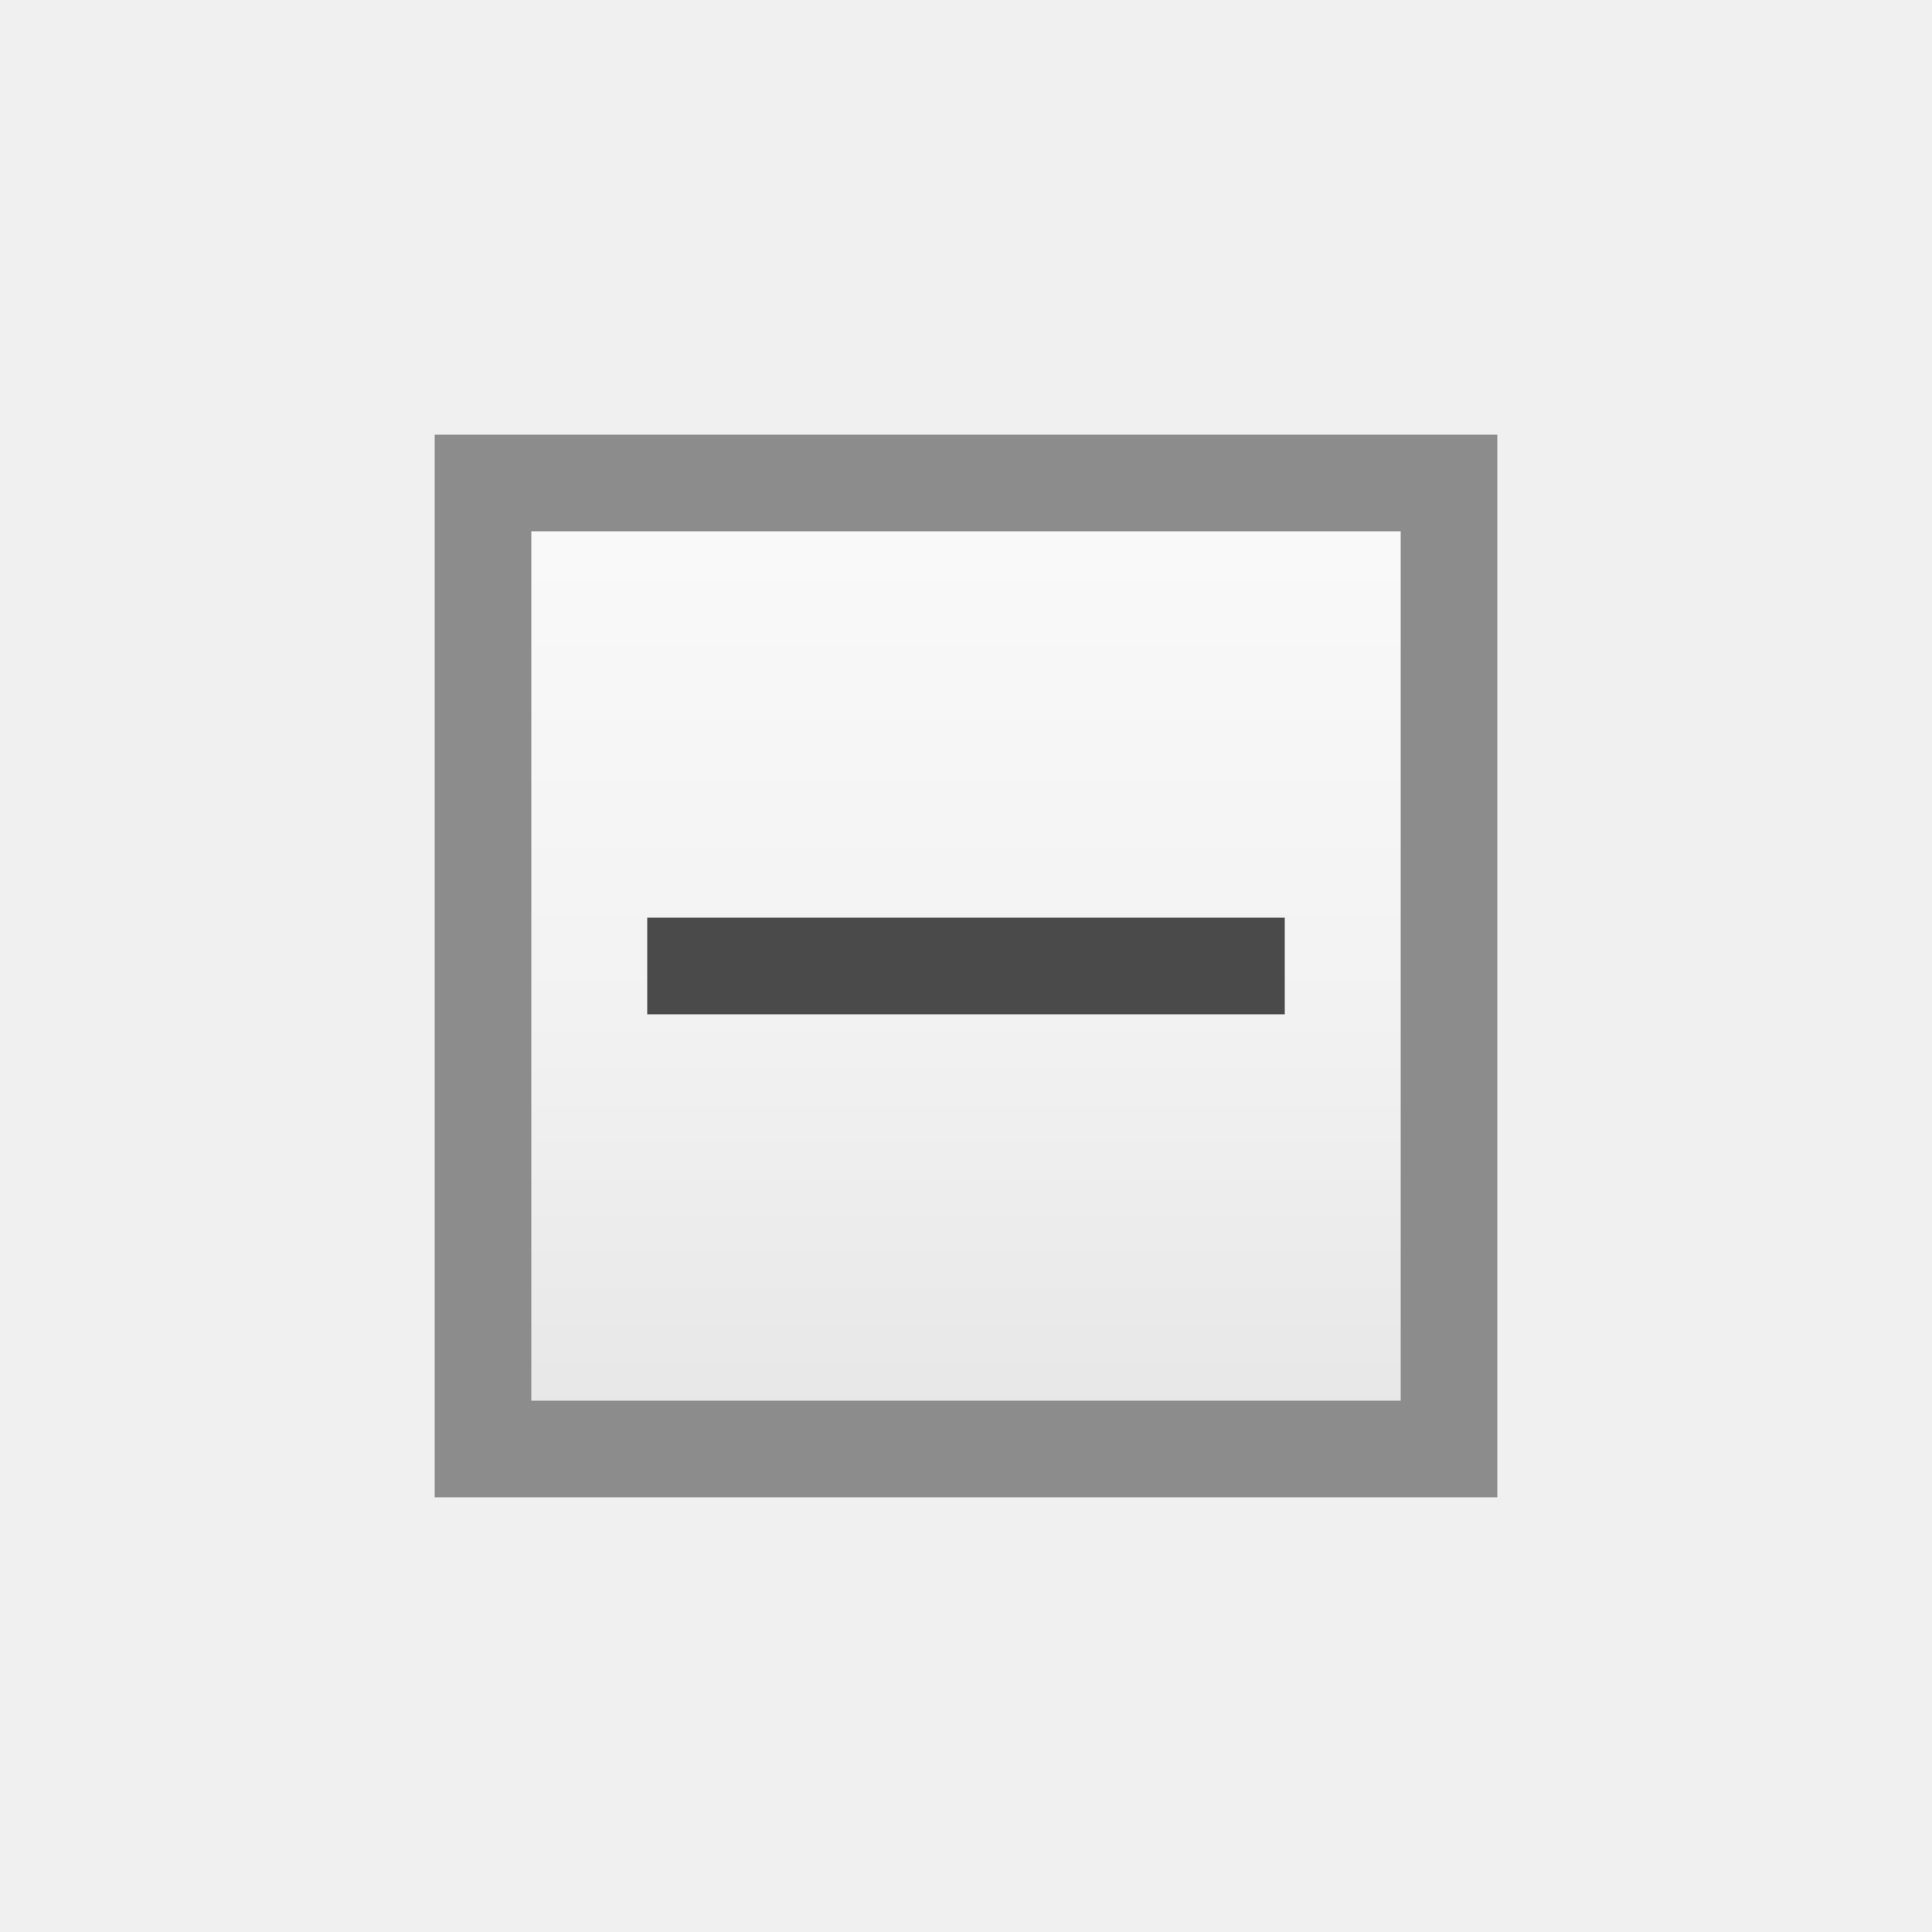
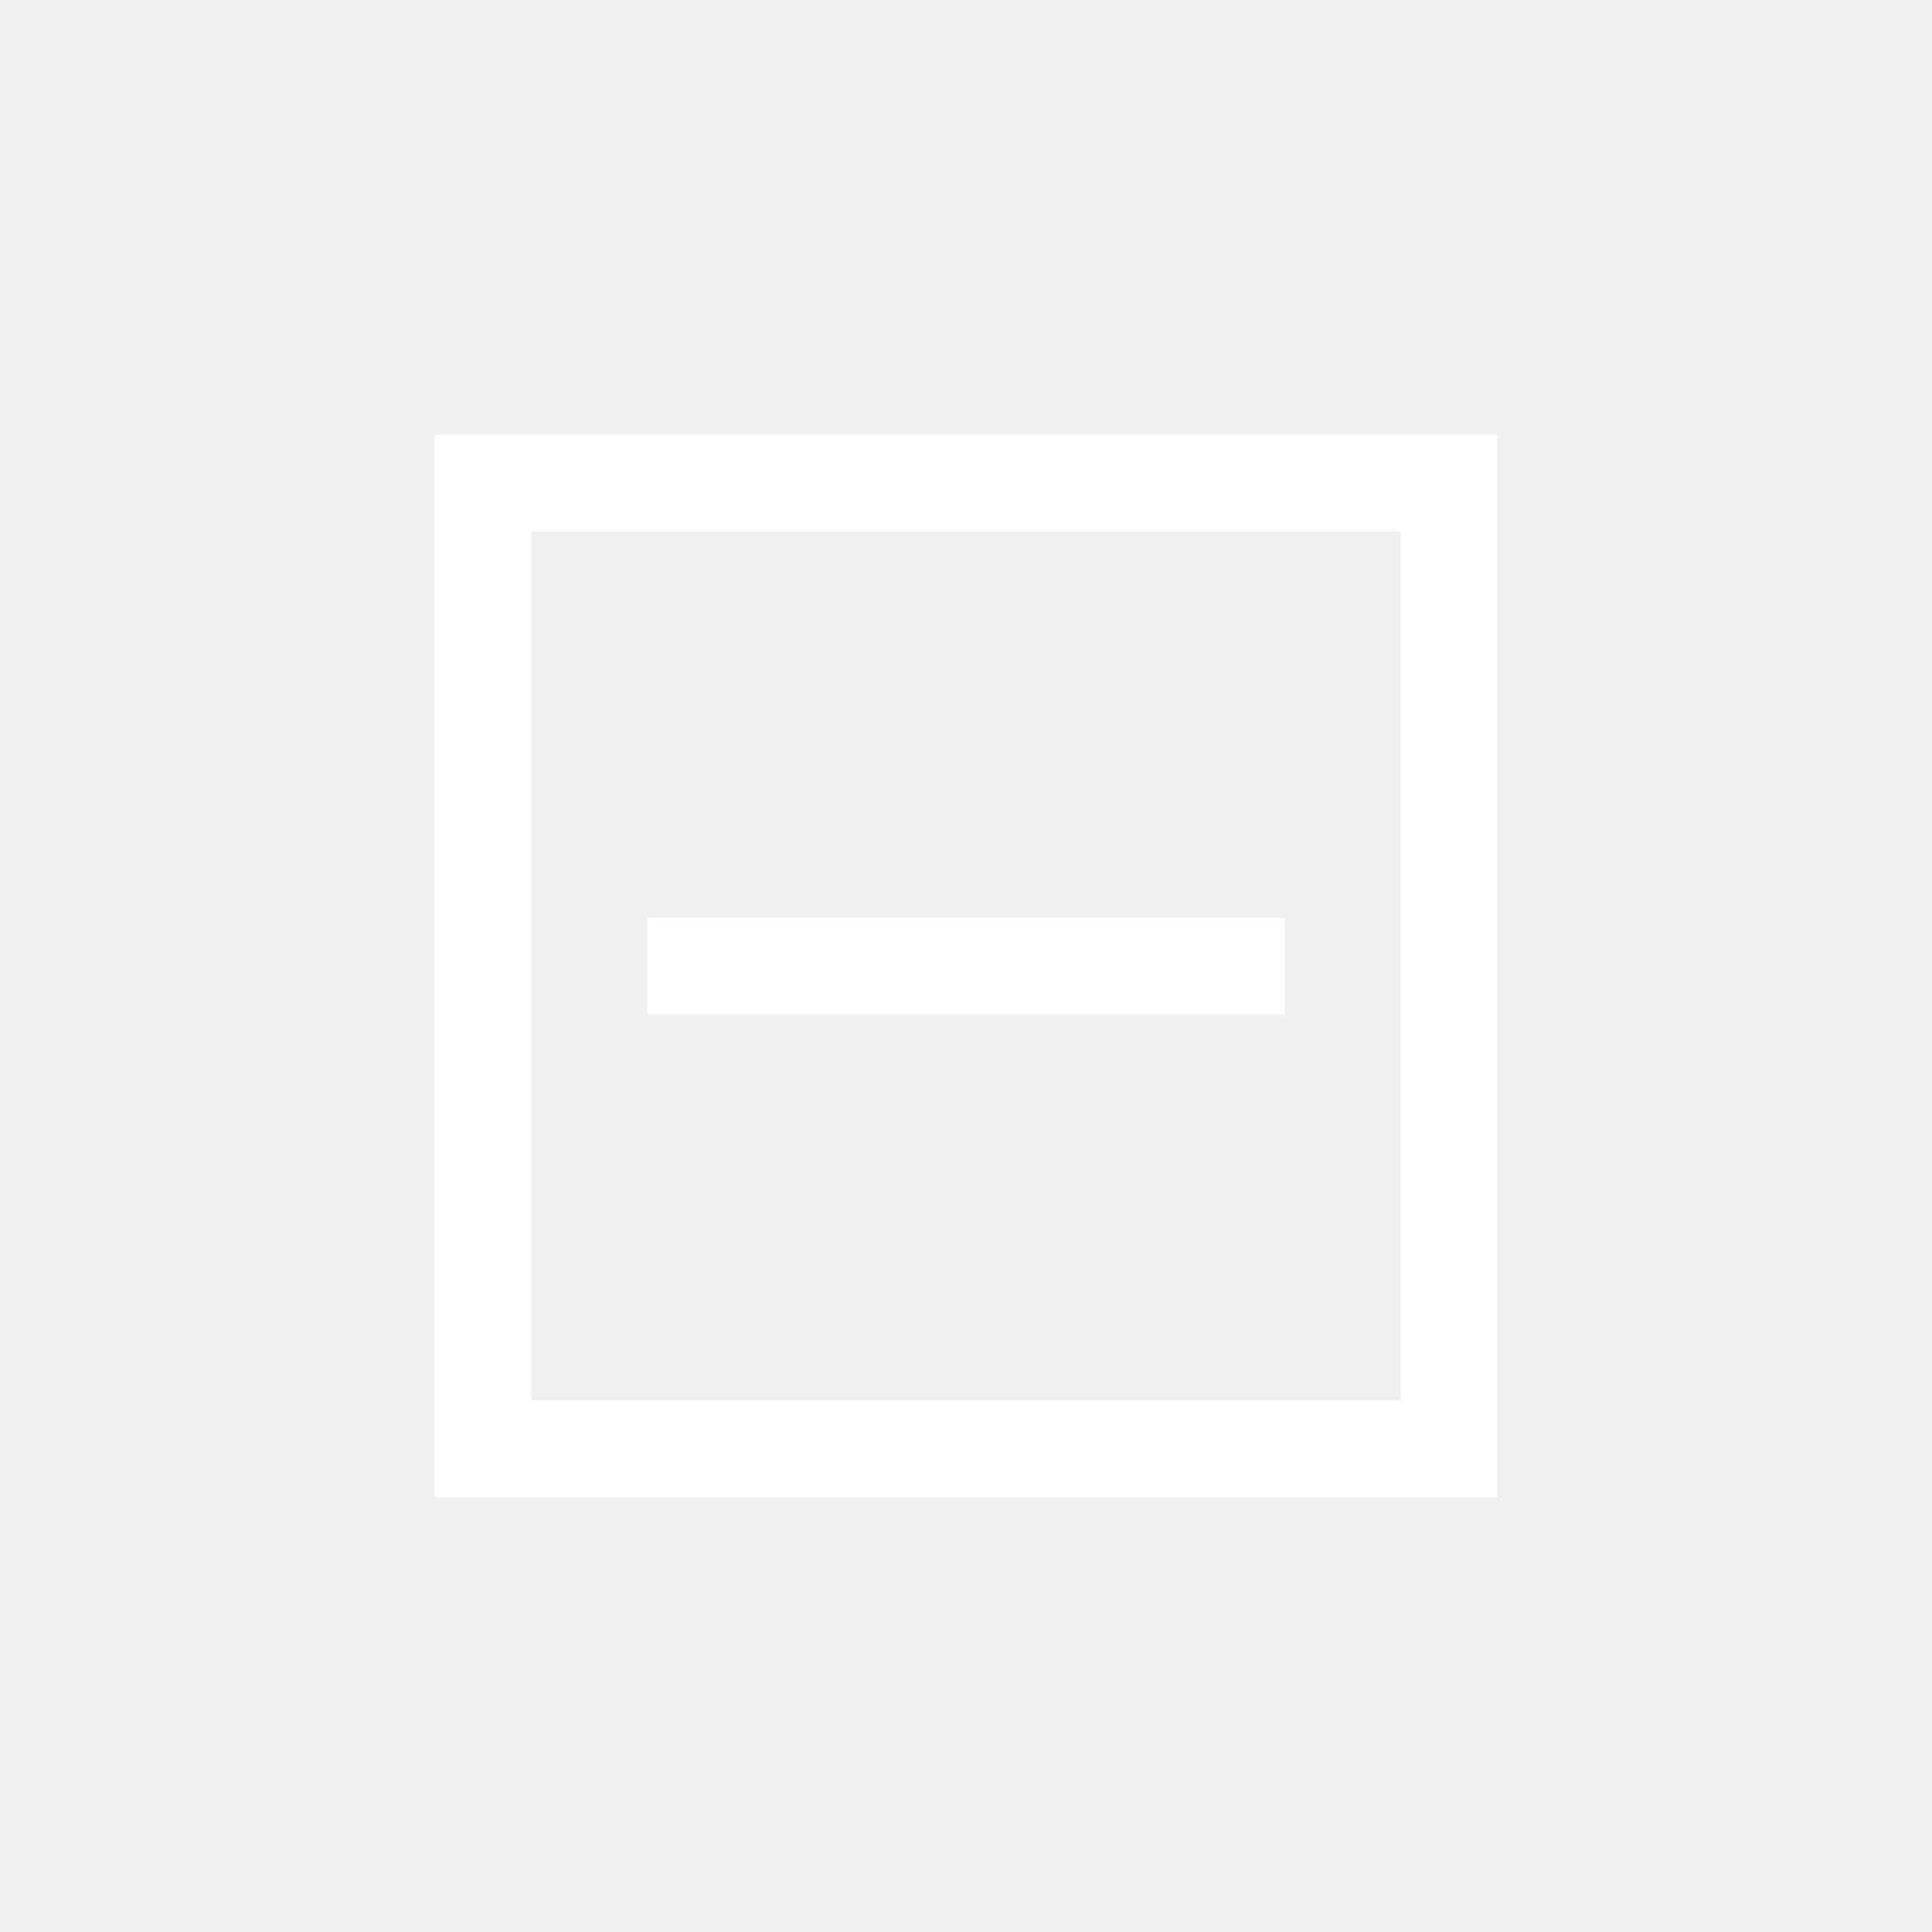
<svg xmlns="http://www.w3.org/2000/svg" width="20" height="20" viewBox="0 0 20 20" fill="none">
  <defs>
    <linearGradient id="button" x1="0" y1="0" x2="0" y2="1">
      <stop offset="0" stop-color="#fafafa" />
      <stop offset="0.55" stop-color="#f2f2f2" />
      <stop offset="1" stop-color="#e6e6e6" />
    </linearGradient>
  </defs>
-   <rect x="5" y="5" width="10" height="10" fill="url(#button)" stroke="#8c8c8c" stroke-width="1" />
-   <path d="M7.2 10H12.8" stroke="#4a4a4a" stroke-width="1" stroke-linecap="square" />
+   <rect x="5" y="5" width="10" height="10" fill="none" stroke="#ffffff" stroke-width="1" />
+   <path d="M7.2 10H12.8" stroke="#ffffff" stroke-width="1" stroke-linecap="square" />
</svg>
